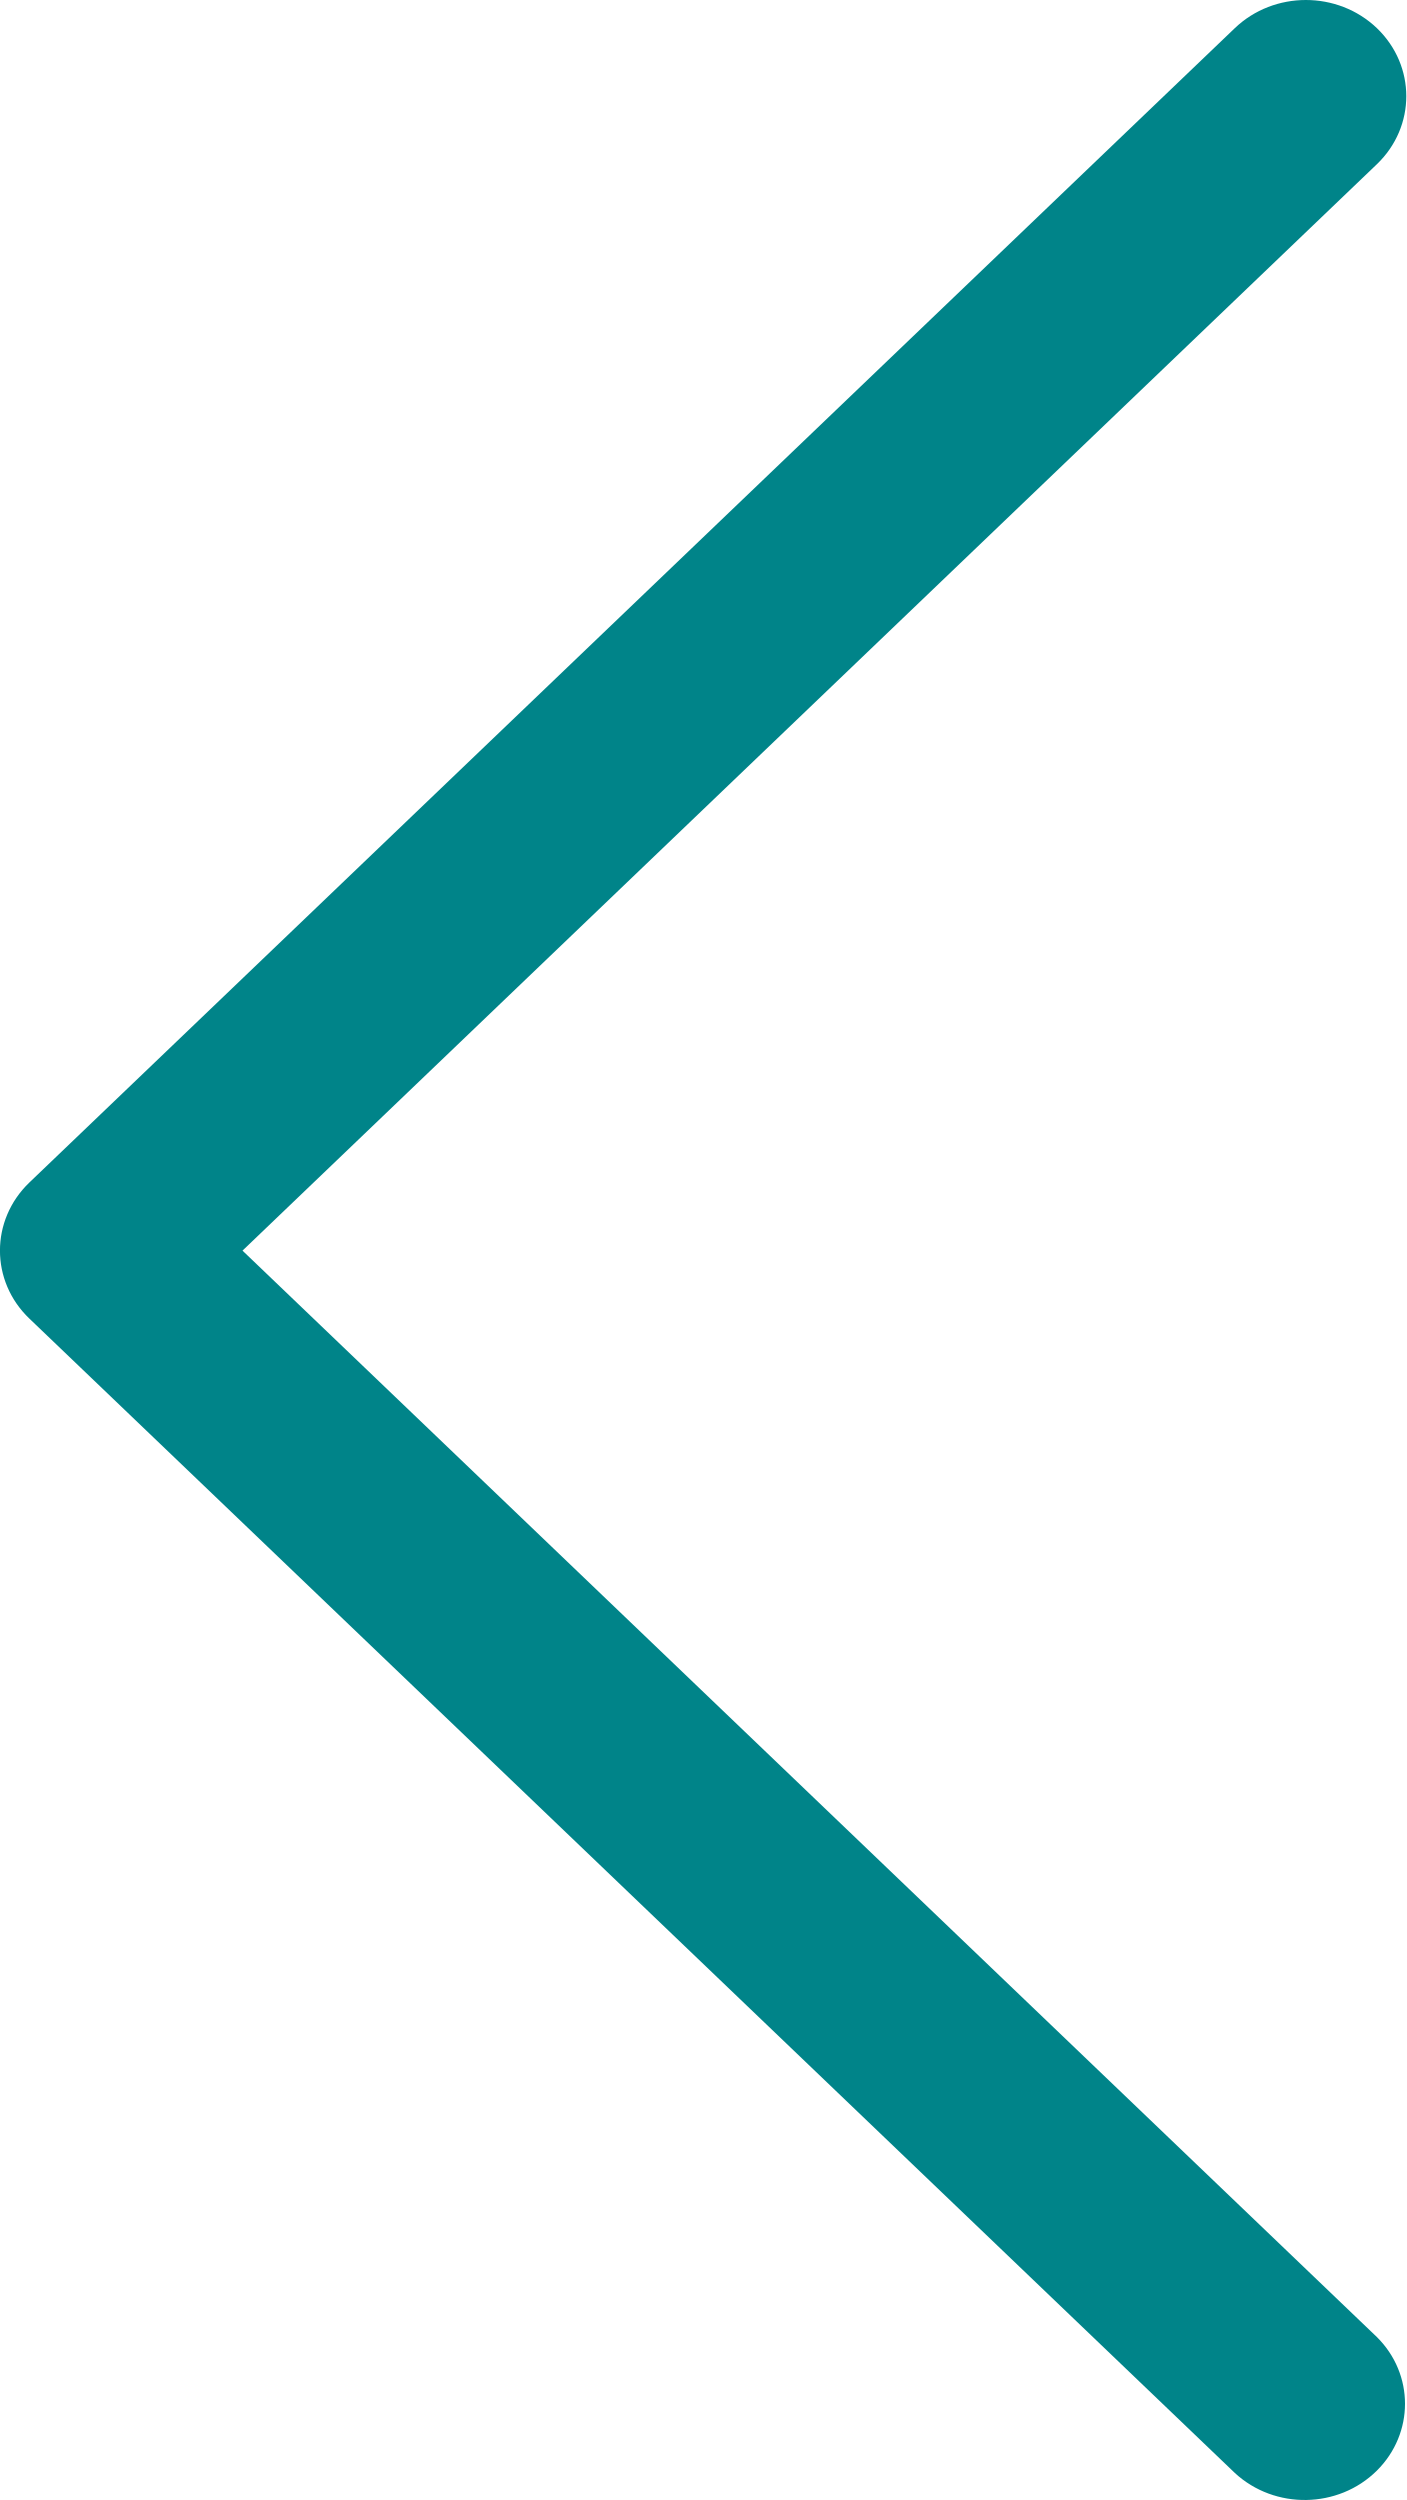
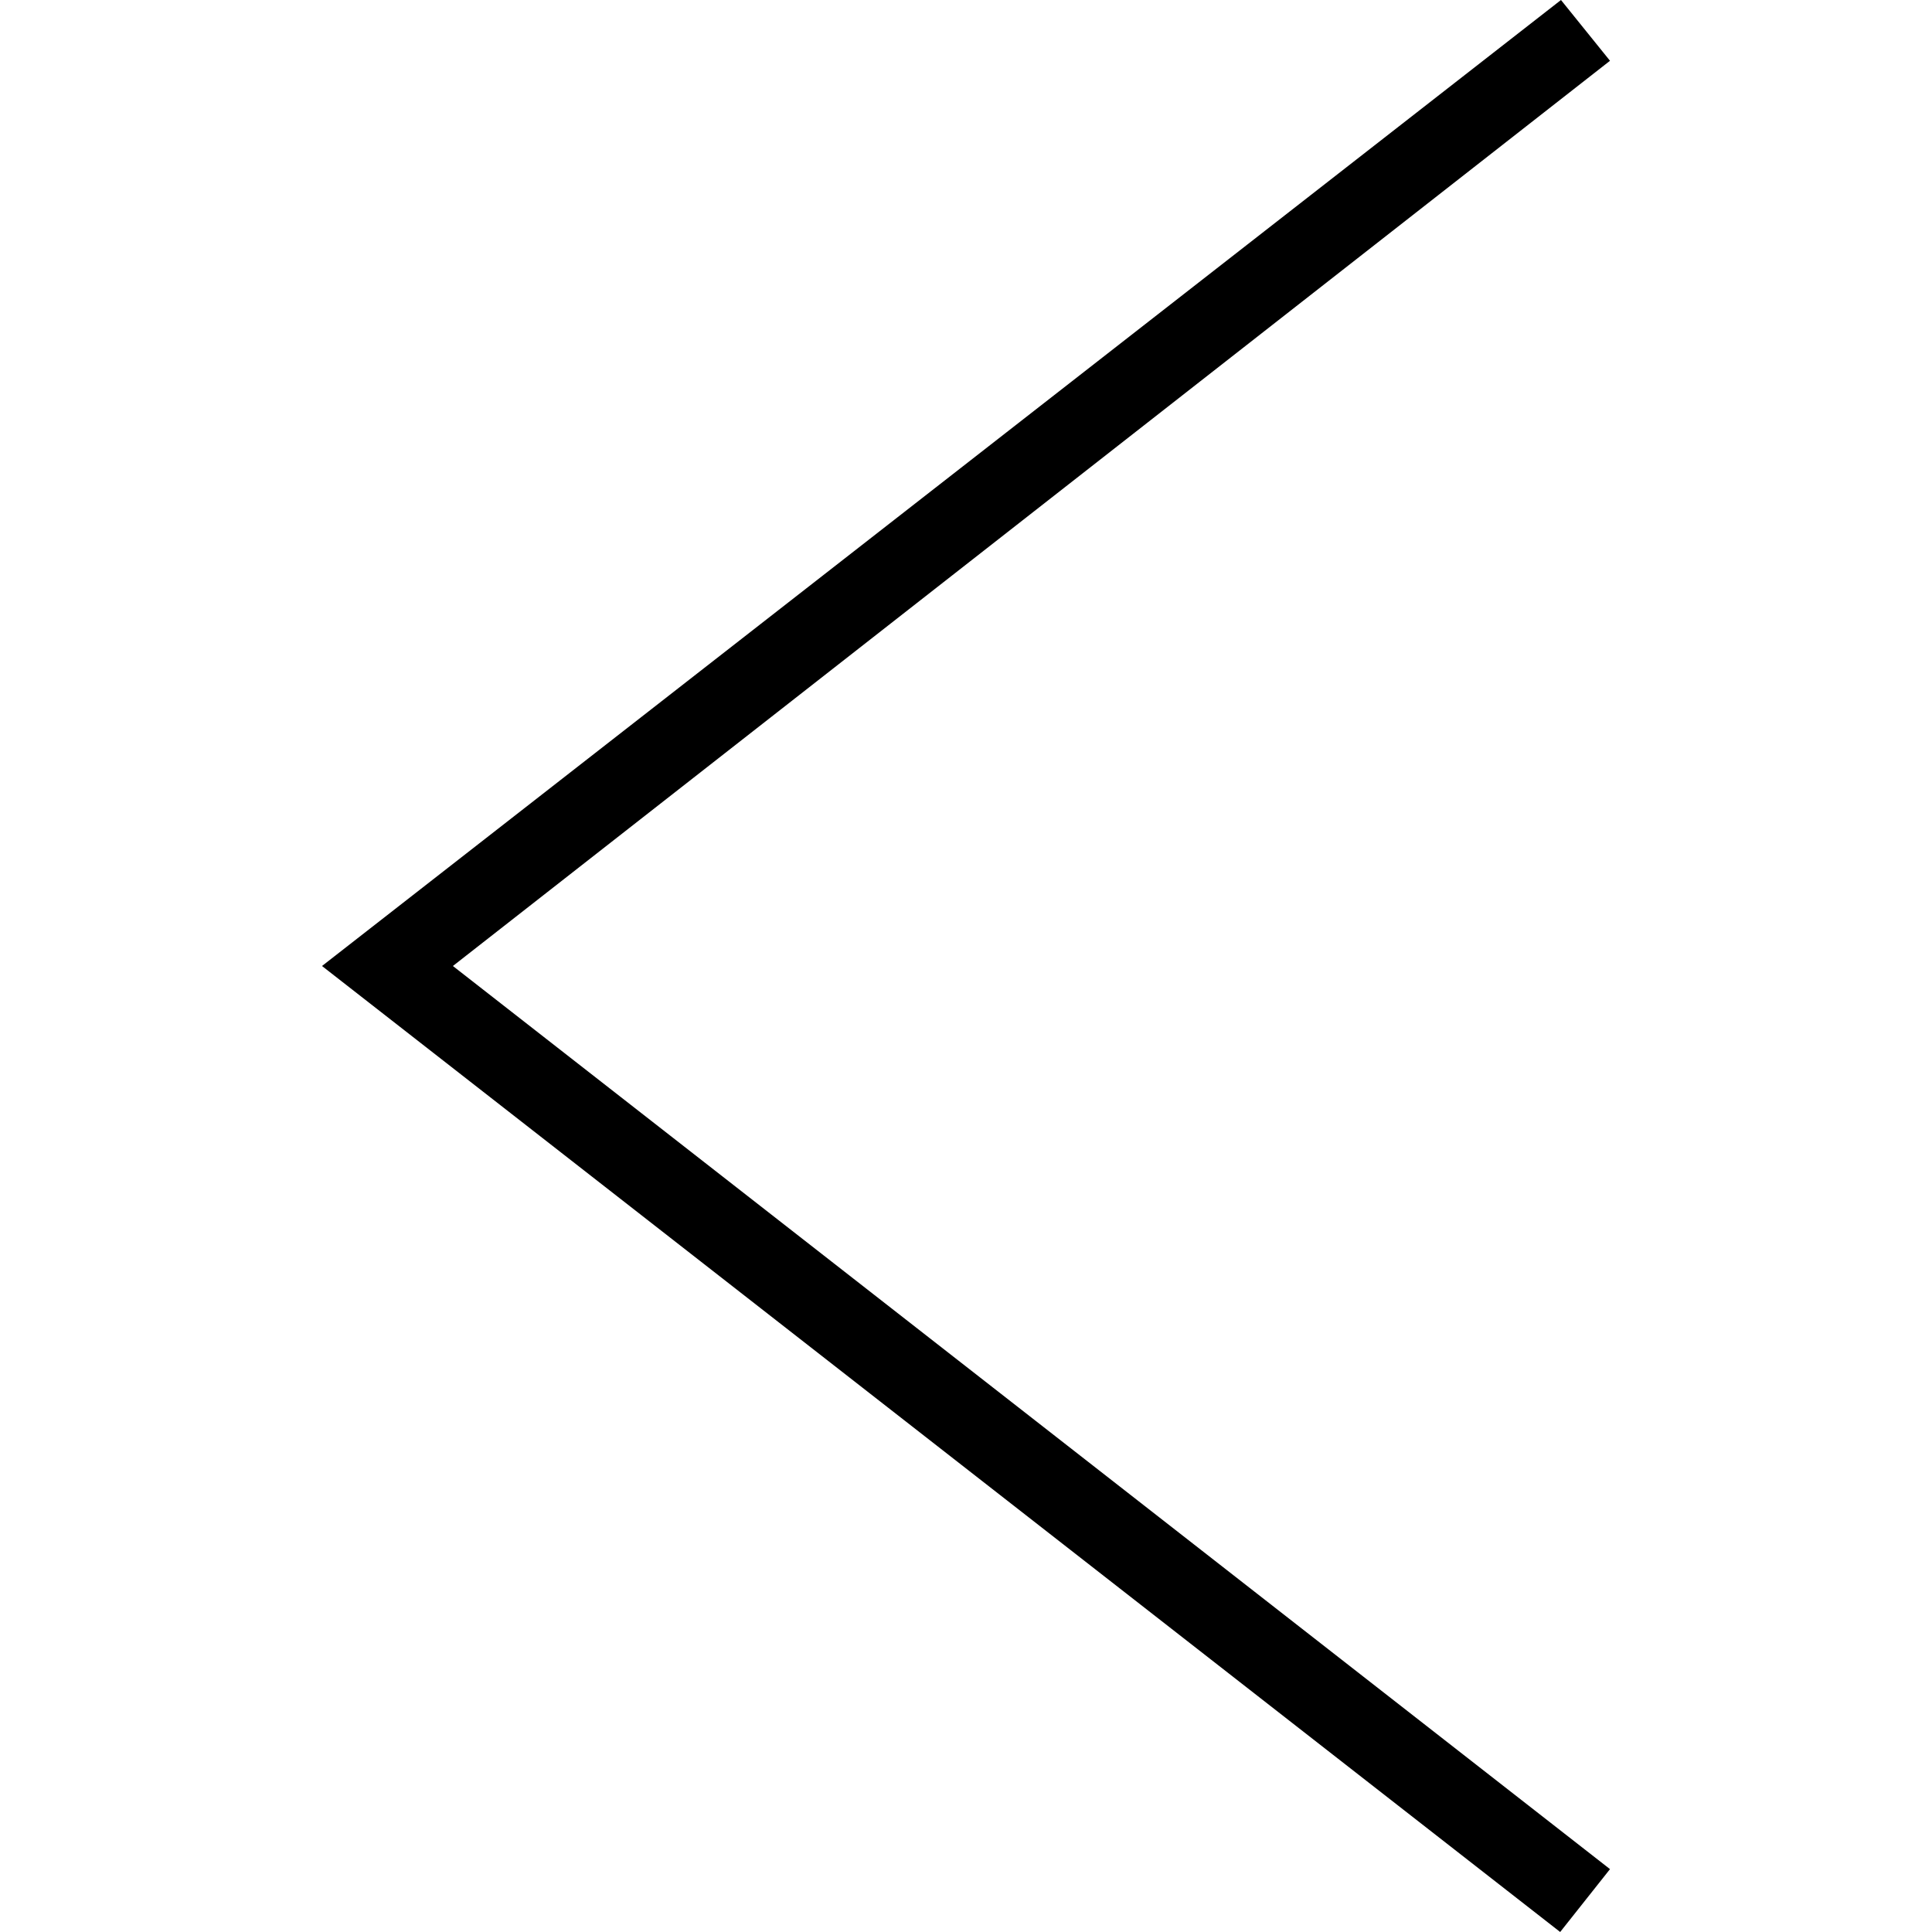
- <svg xmlns="http://www.w3.org/2000/svg" width="9" height="16" viewBox="0 0 9 16" fill="none">
-   <path d="M0.188 8.439L7.903 15.827C8.158 16.063 8.565 16.057 8.812 15.812C9.052 15.573 9.052 15.195 8.812 14.957L1.552 8.004L8.812 1.051C9.063 0.81 9.063 0.421 8.812 0.18C8.561 -0.06 8.154 -0.06 7.903 0.18L0.188 7.568C-0.063 7.809 -0.063 8.199 0.188 8.439Z" fill="#008489" />
+ <svg xmlns="http://www.w3.org/2000/svg" width="24" height="24" fill-rule="evenodd" clip-rule="evenodd">
+   <path d="M20 .755l-14.374 11.245 14.374 11.219-.619.781-15.381-12 15.391-12 .609.755z" />
</svg>
